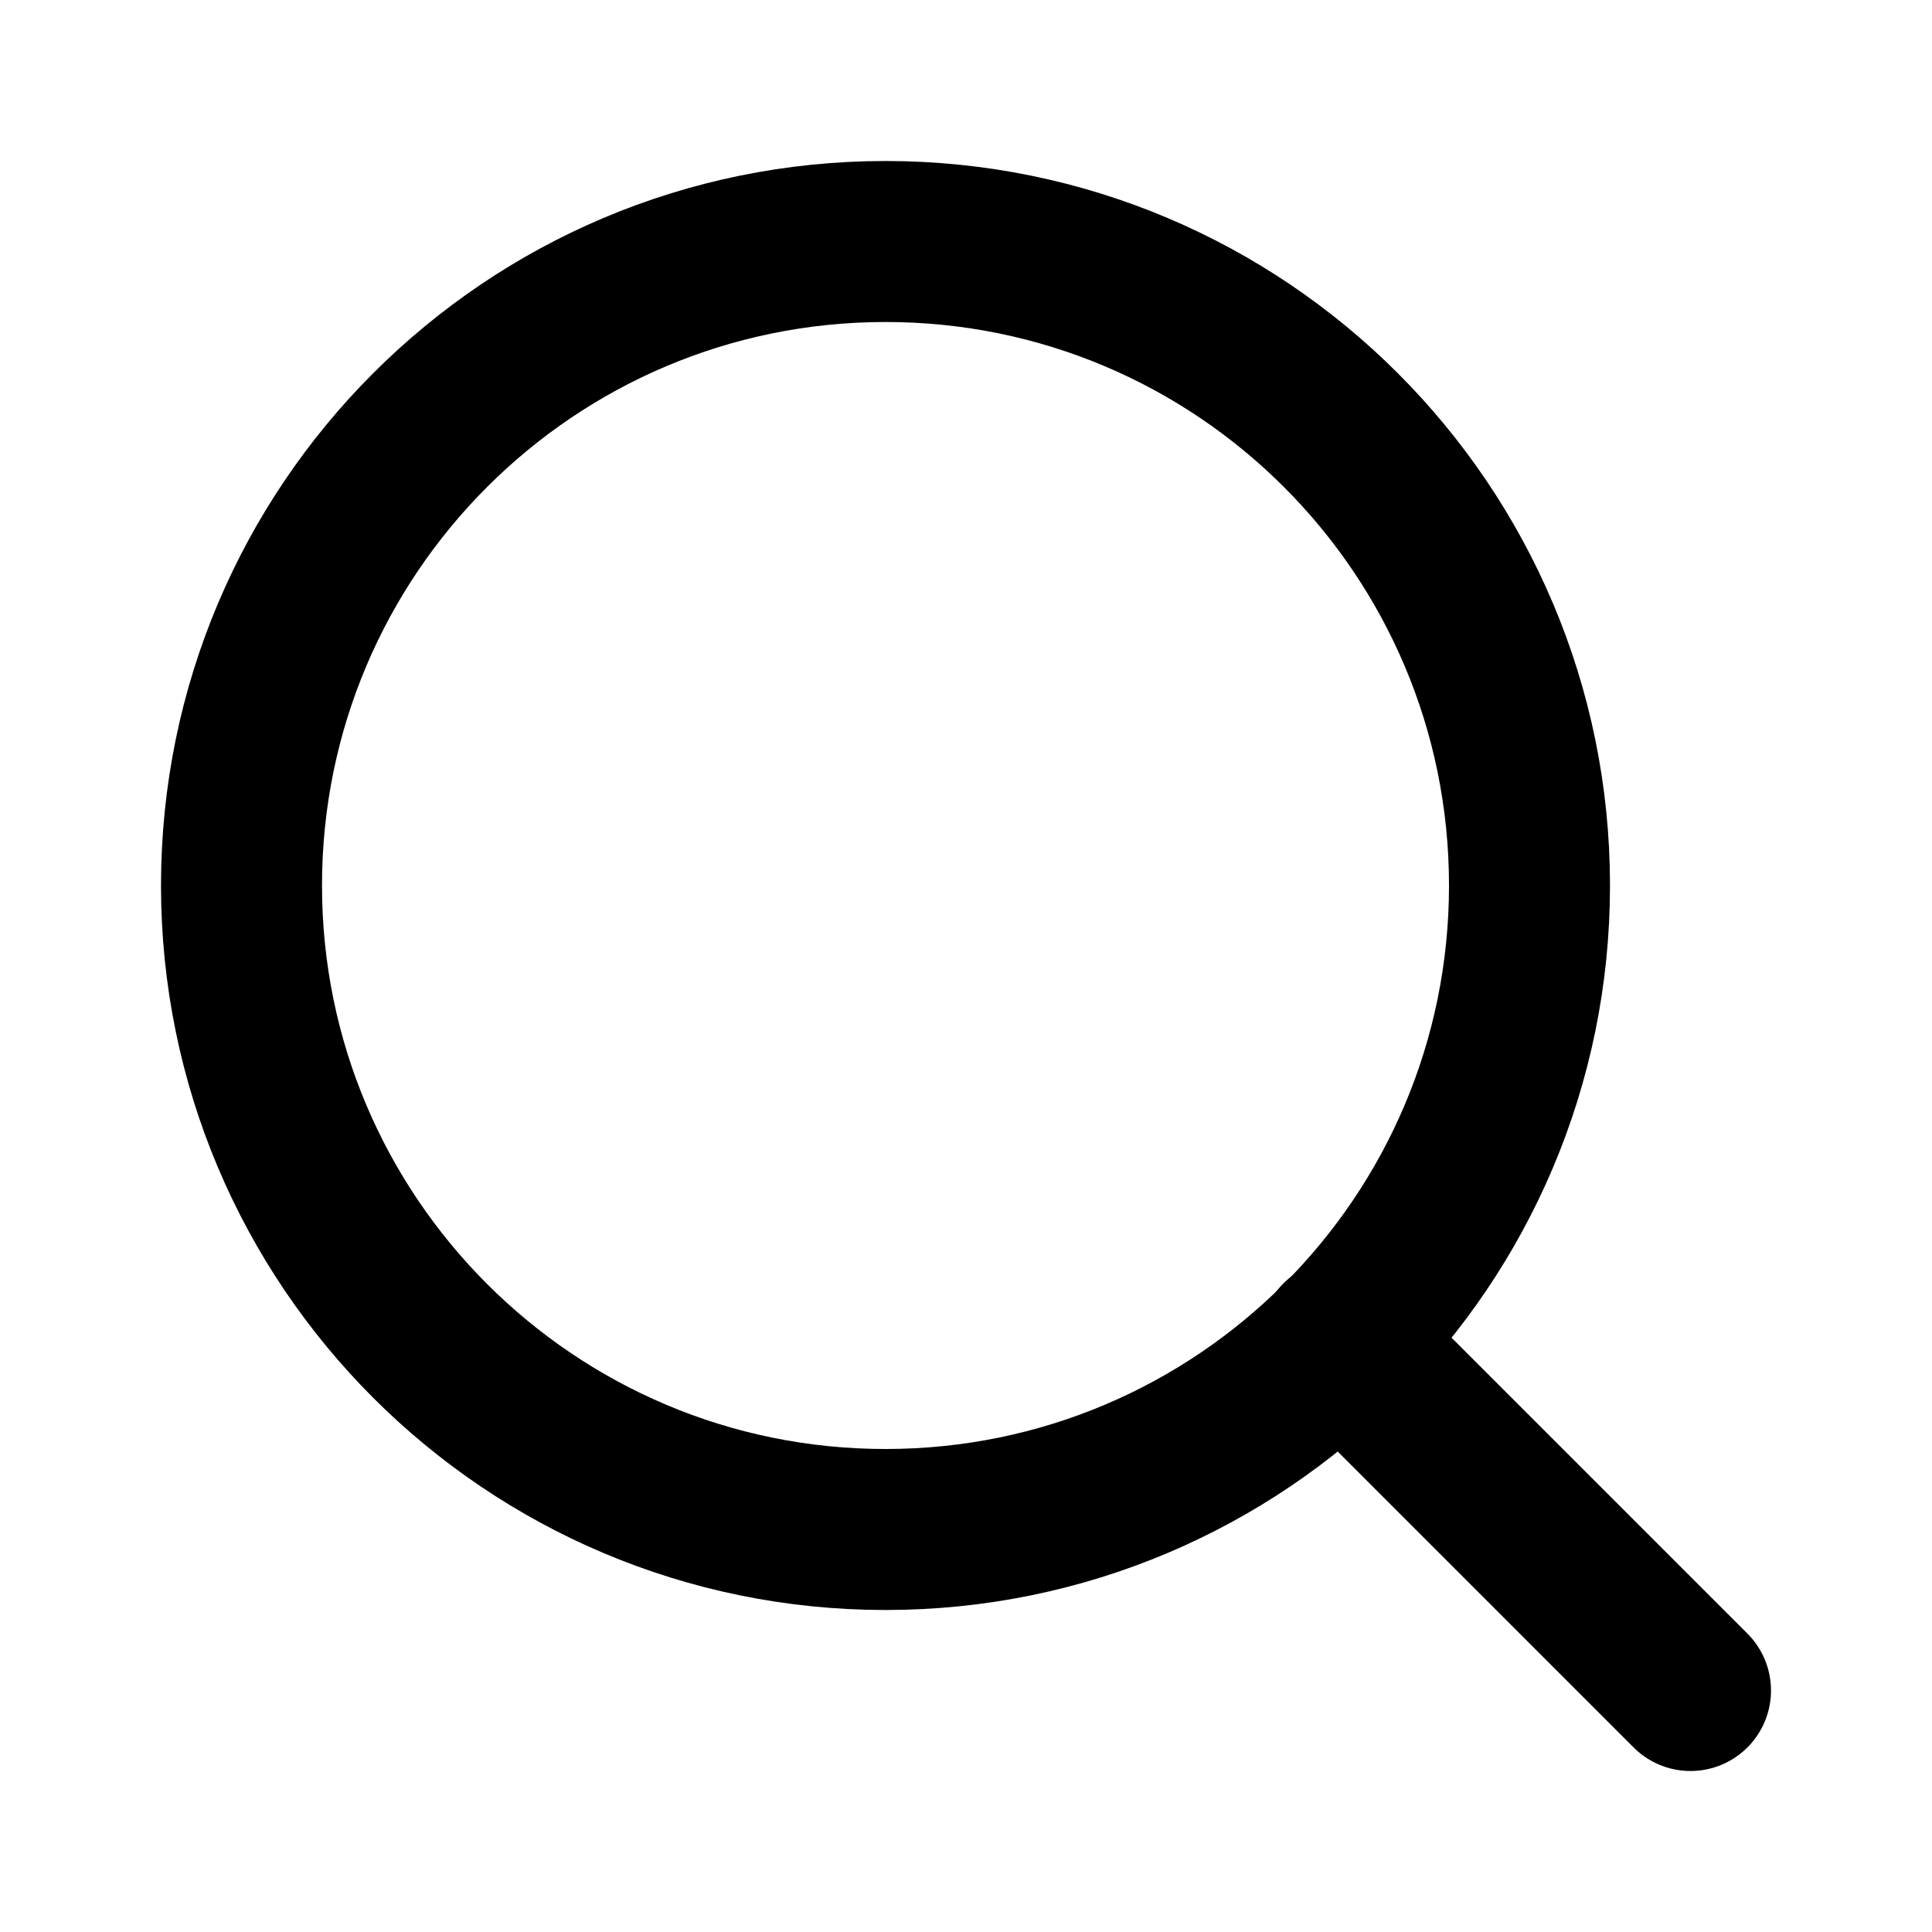
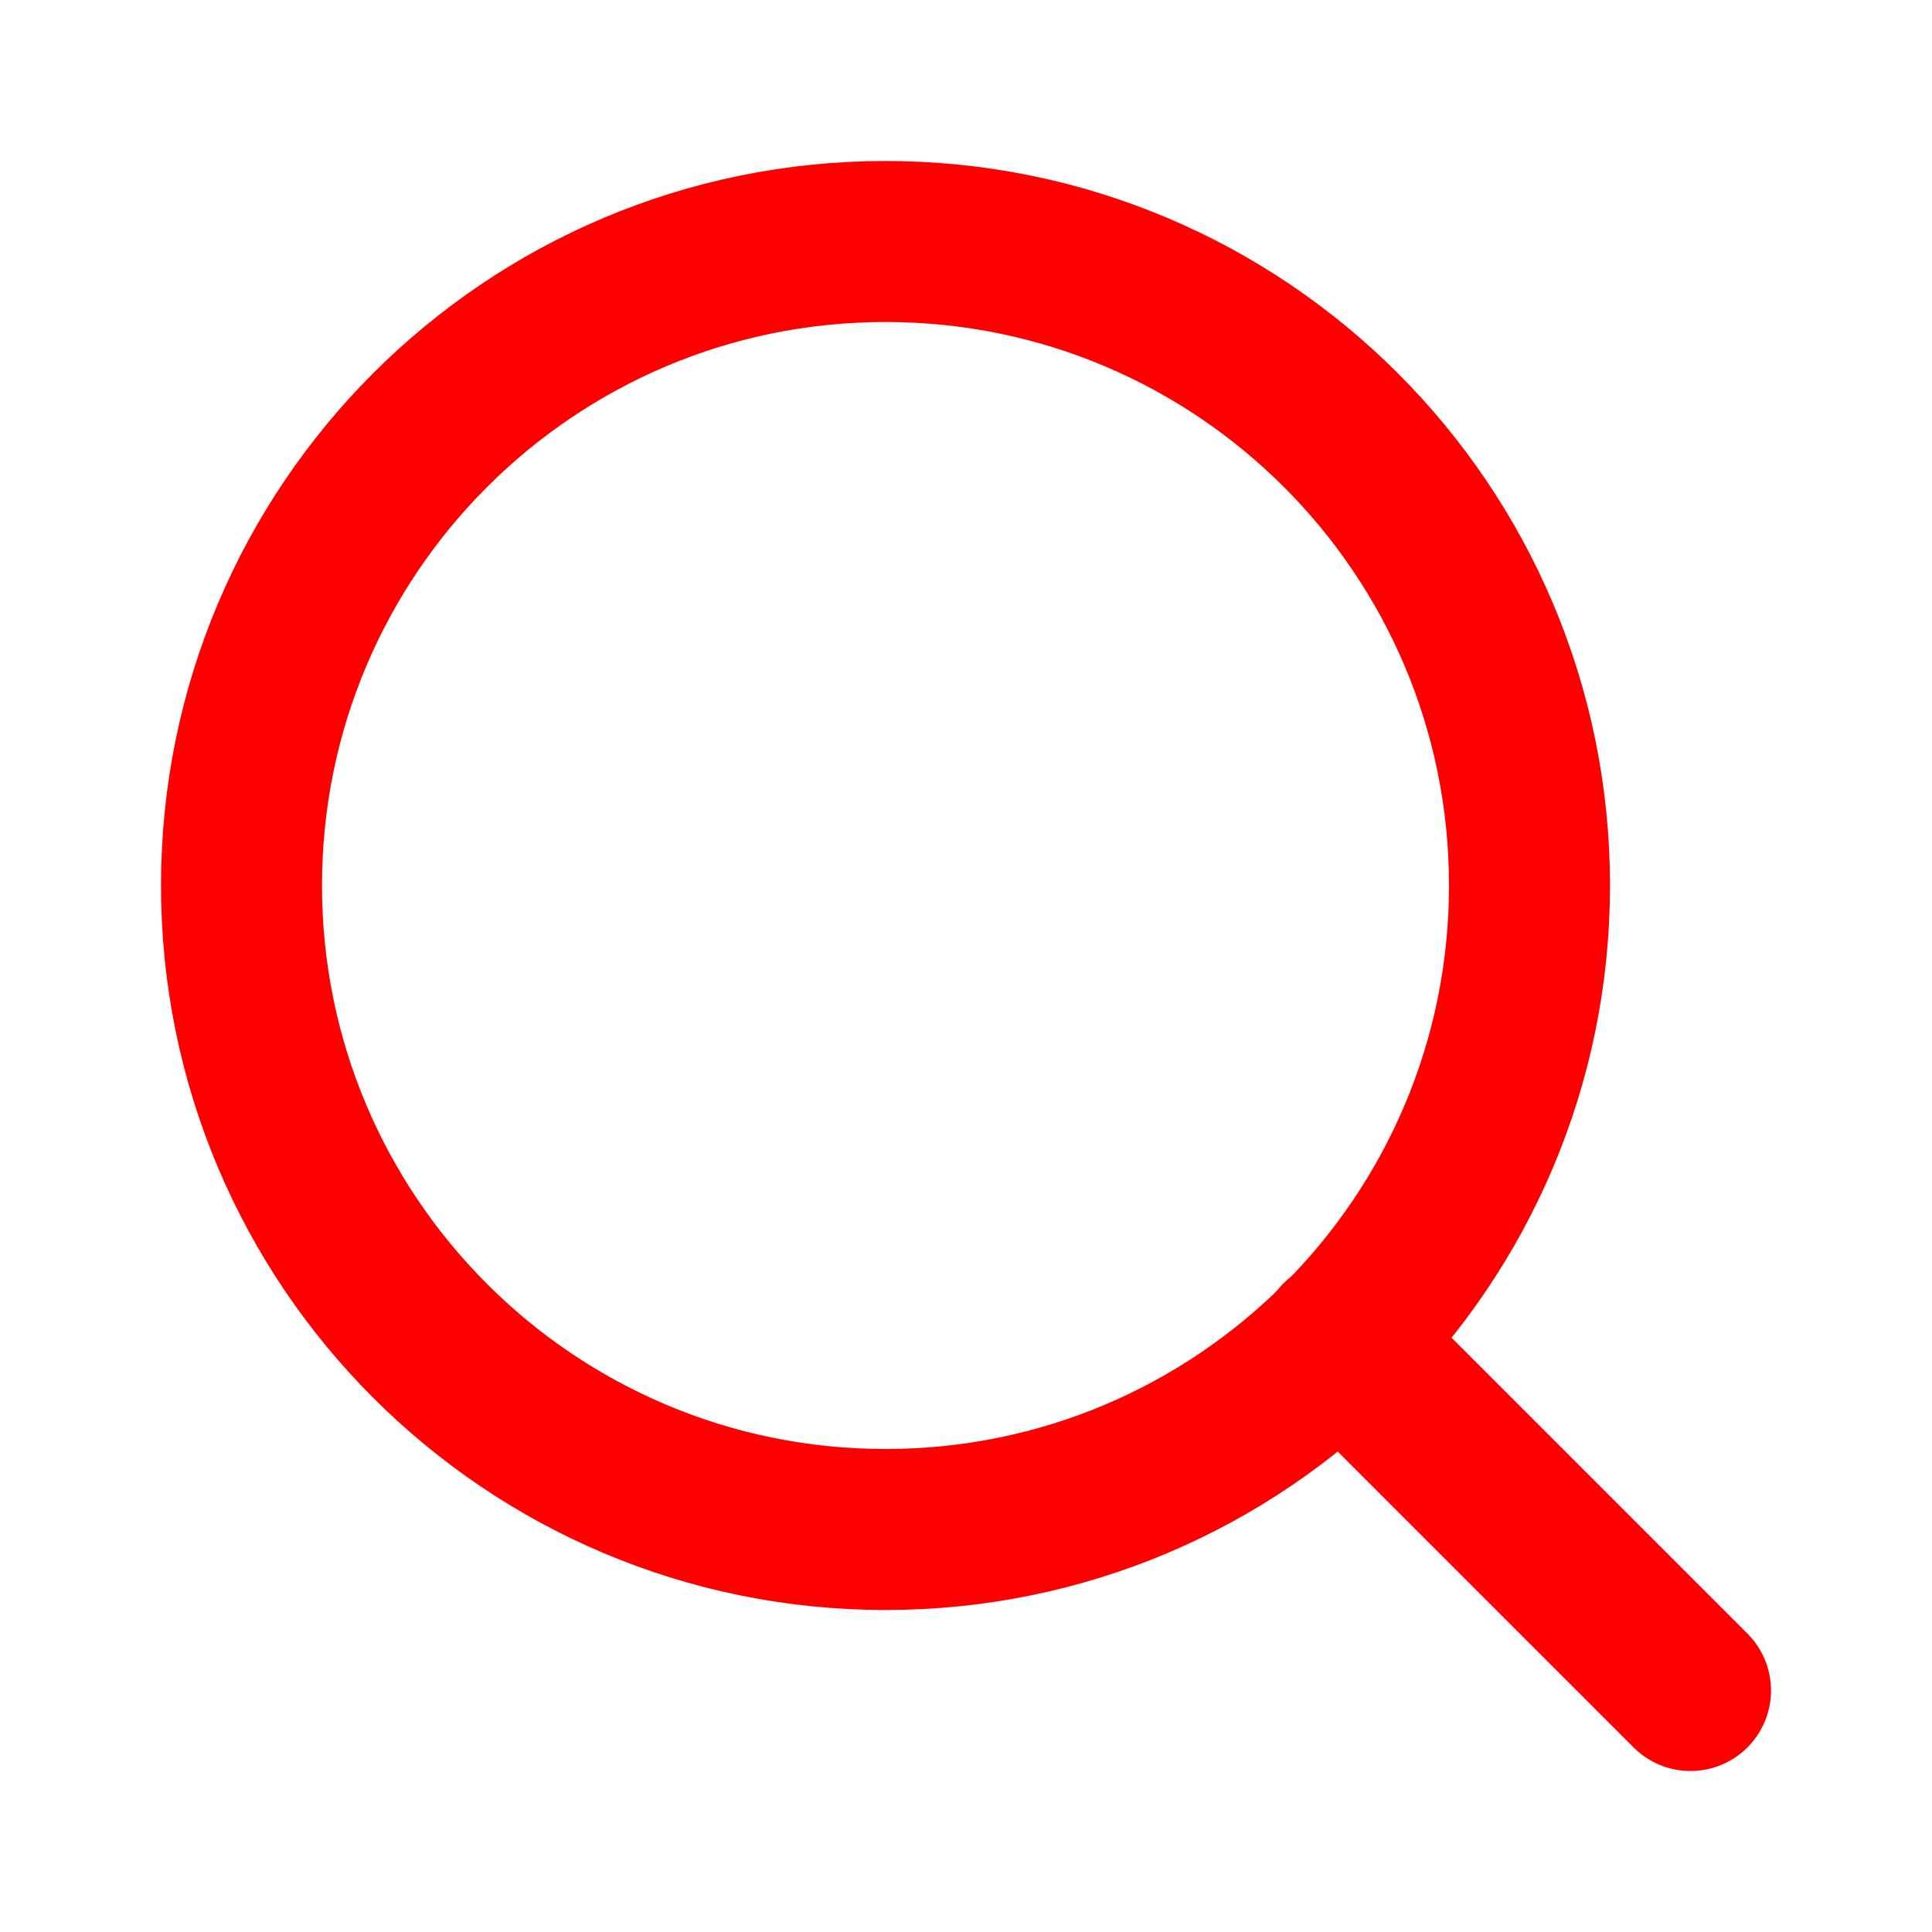
- <svg xmlns="http://www.w3.org/2000/svg" width="24" height="24" viewBox="0 0 24 24" fill="none" stroke="currentColor" stroke-width="2" stroke-linecap="round" stroke-linejoin="round" class="feather feather-search">
+ <svg xmlns="http://www.w3.org/2000/svg" width="24" height="24" viewBox="0 0 24 24" fill="none" stroke="red" stroke-width="2" stroke-linecap="round" stroke-linejoin="round" class="feather feather-search">
  <circle cx="11" cy="11" r="8" />
  <line x1="21" y1="21" x2="16.65" y2="16.65" />
</svg>
